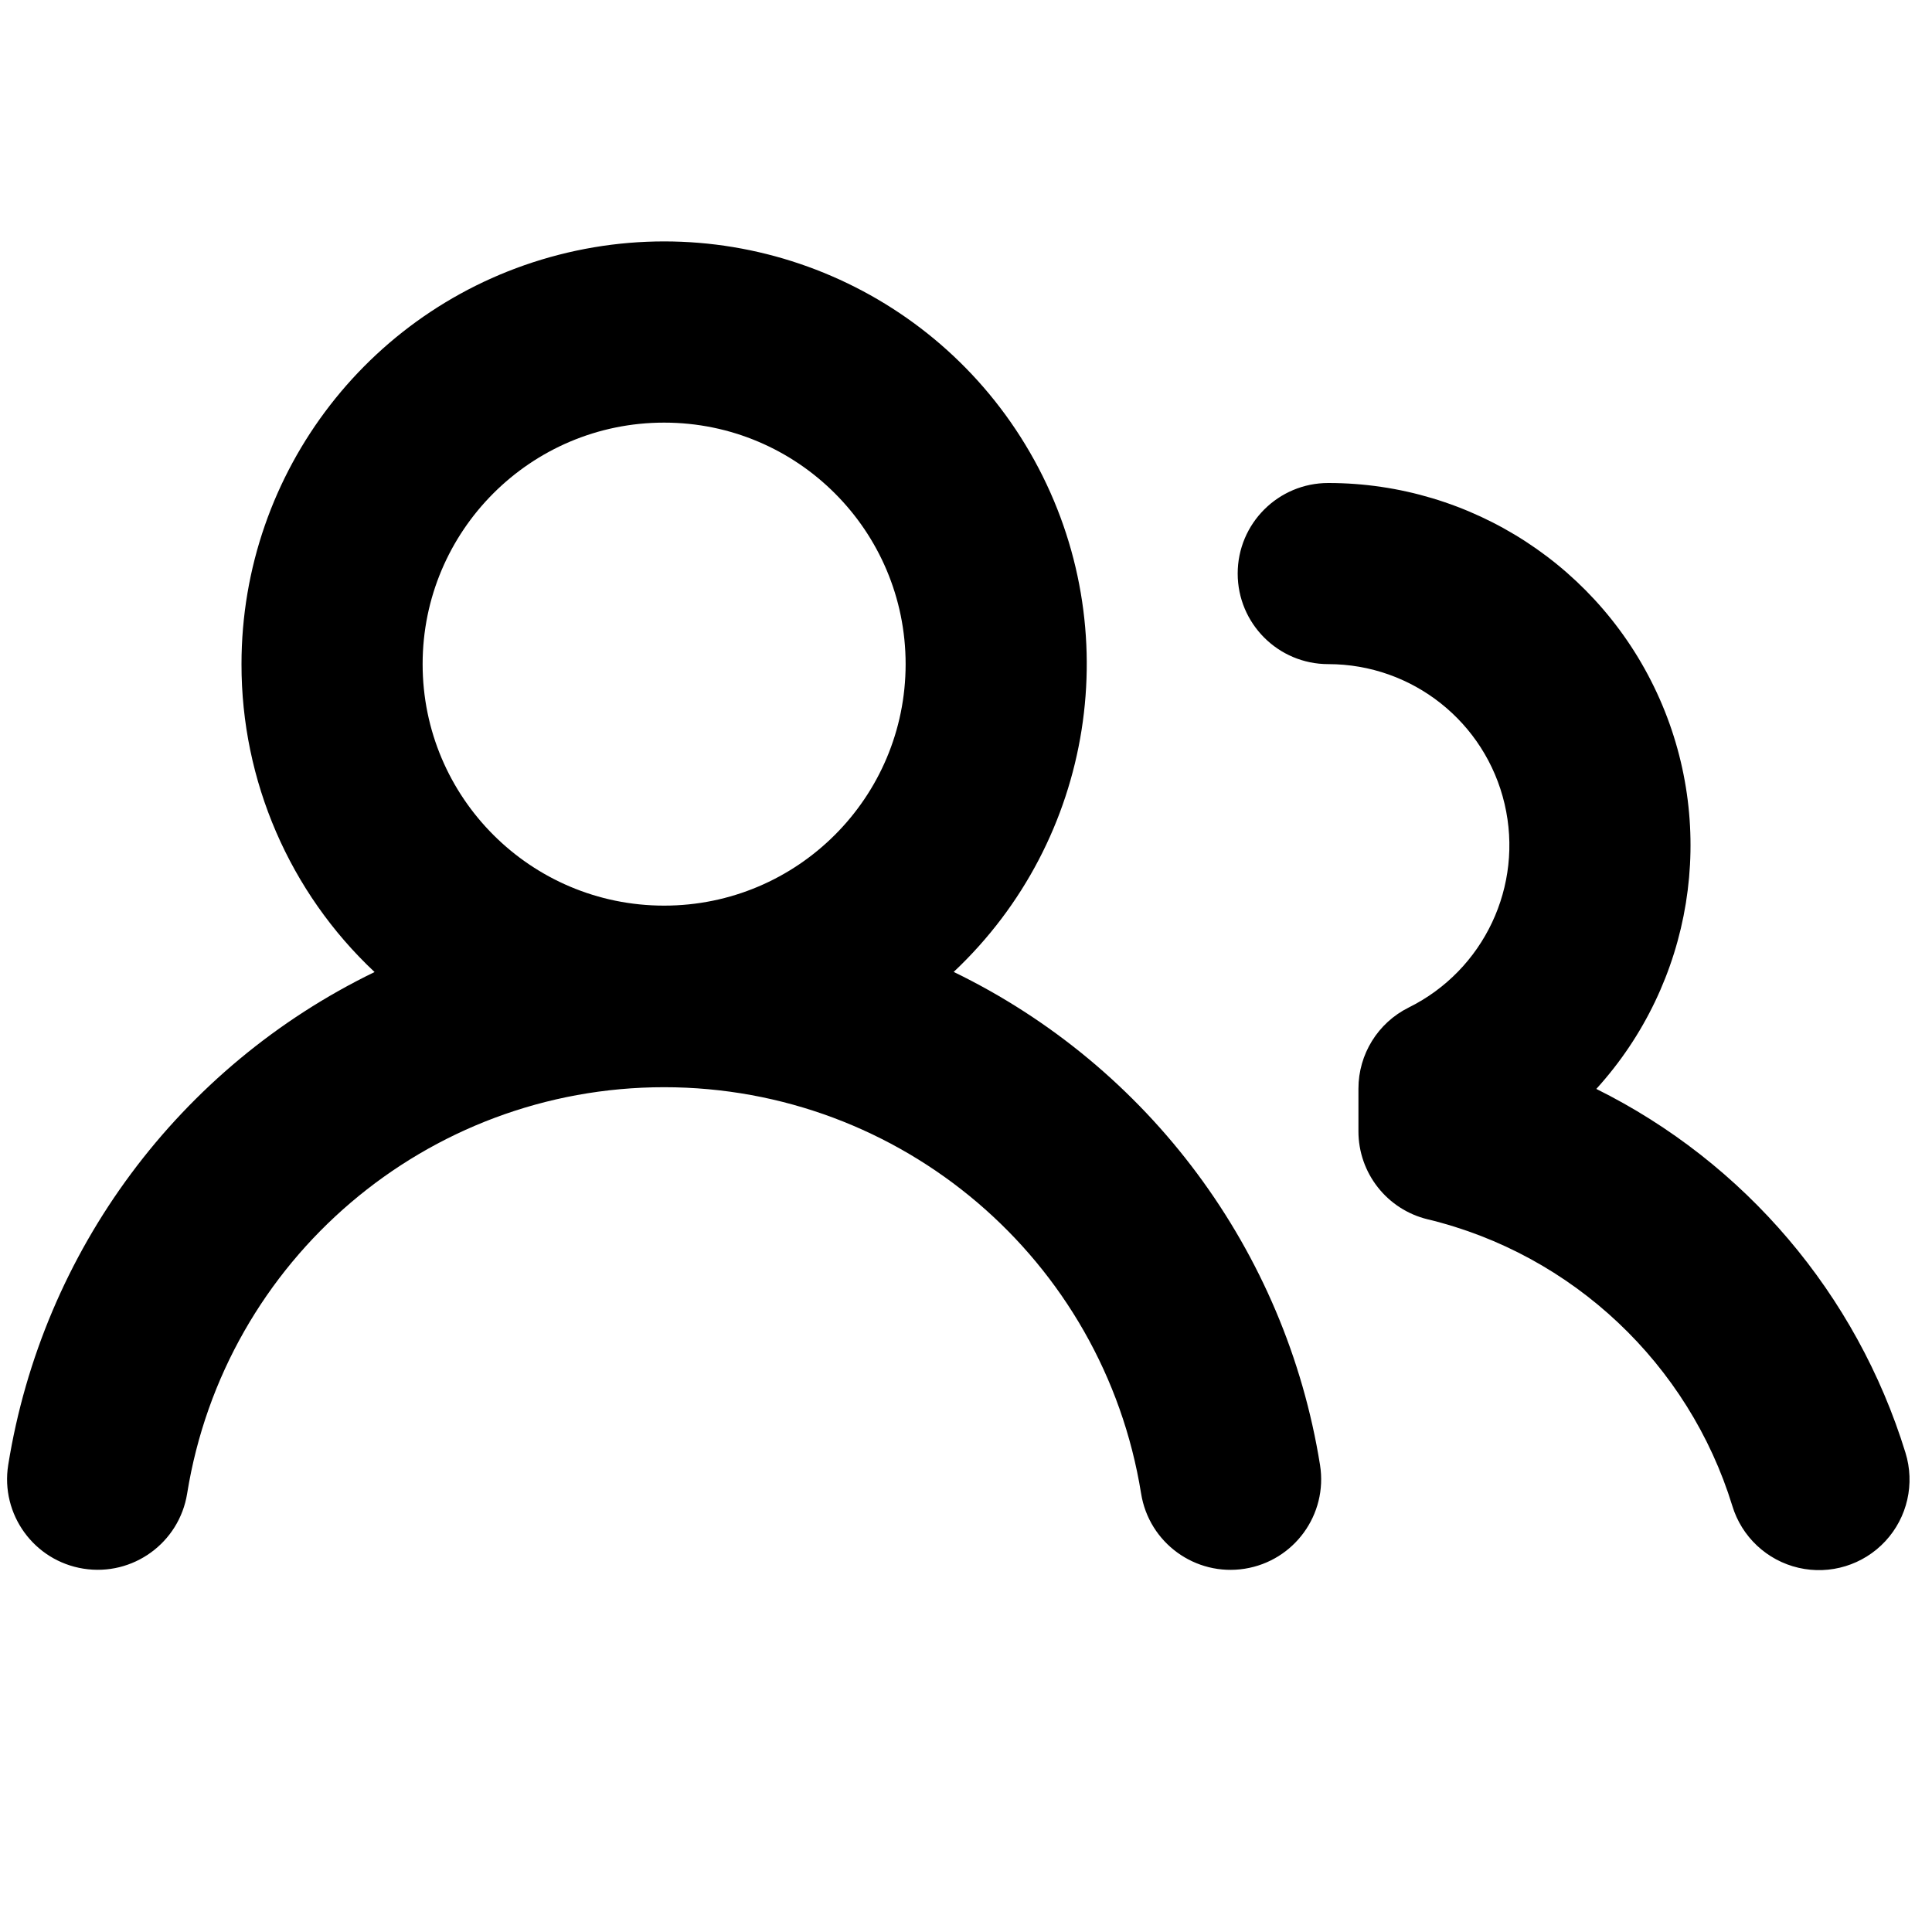
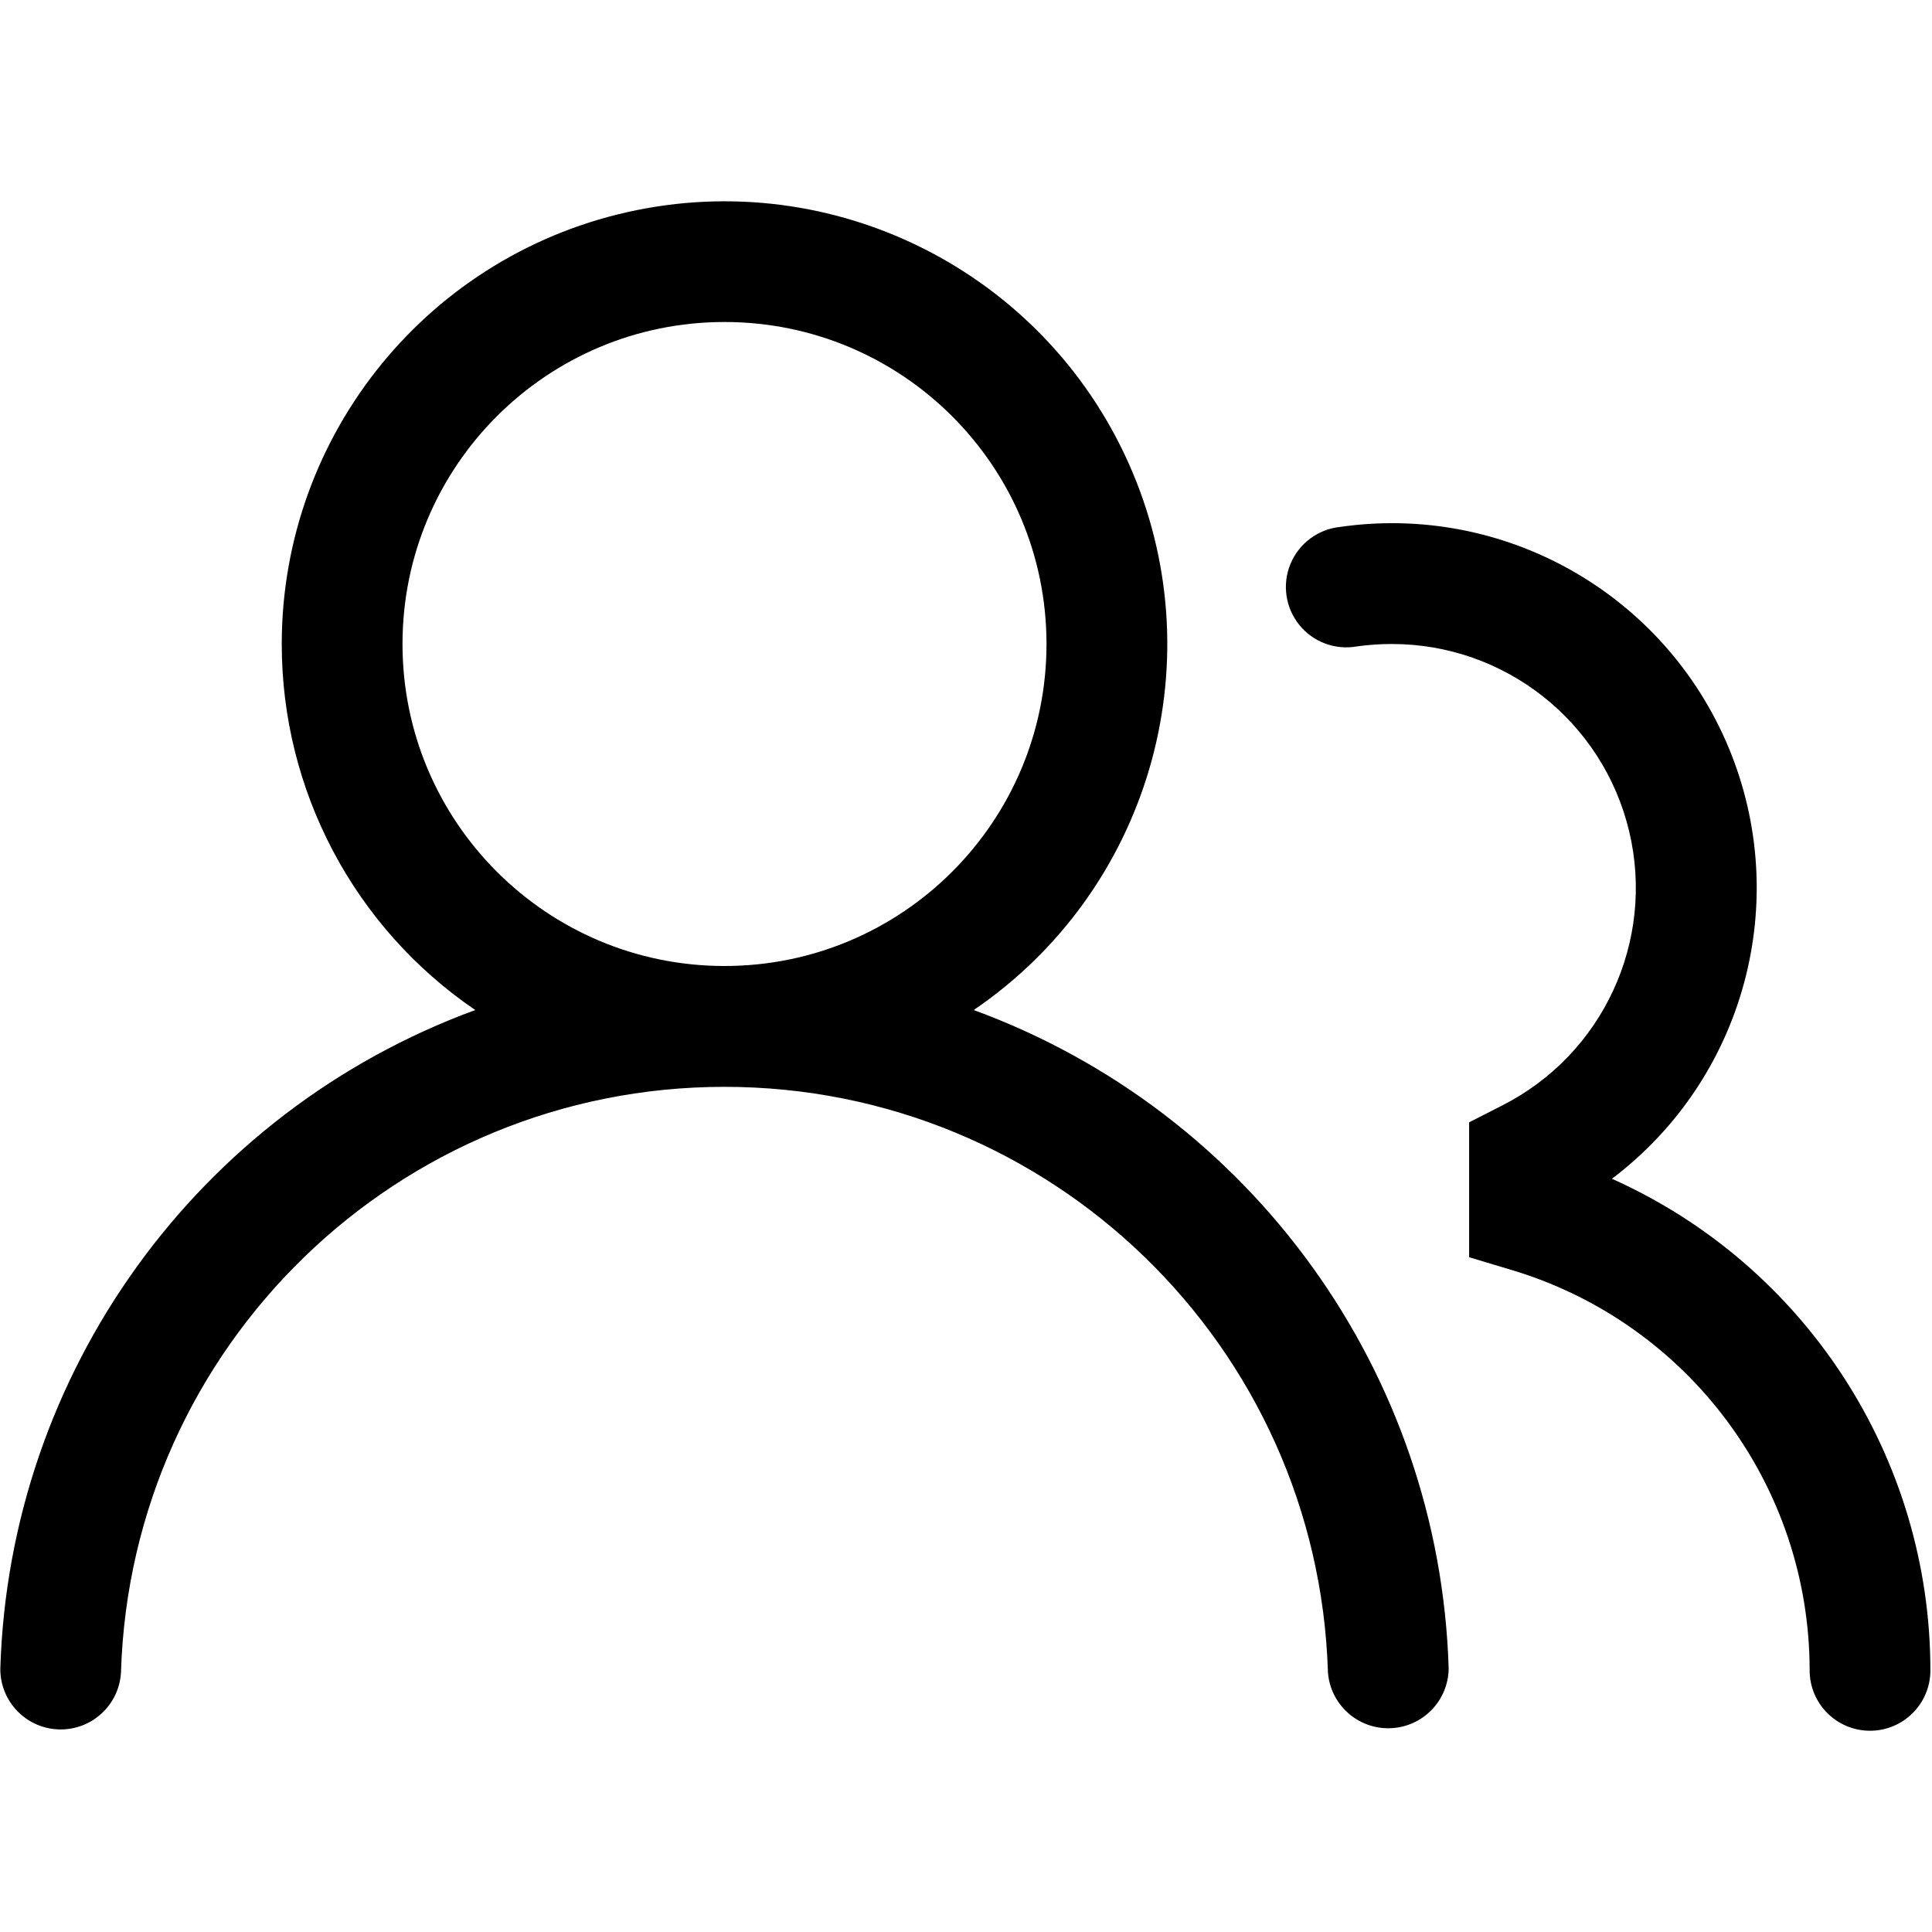
- <svg xmlns="http://www.w3.org/2000/svg" viewBox="0 0 16 16" width="20" height="20">
-   <path fill-rule="evenodd" d="M5.5 3.5a2 2 0 100 4 2 2 0 000-4zM2 5.5a3.5 3.5 0 115.898 2.549 5.507 5.507 0 013.034 4.084.75.75 0 11-1.482.235 4.001 4.001 0 00-7.9 0 .75.75 0 01-1.482-.236A5.507 5.507 0 013.102 8.05 3.49 3.49 0 012 5.5zM11 4a.75.75 0 100 1.5 1.5 1.5 0 01.666 2.844.75.75 0 00-.416.672v.352a.75.75 0 00.574.73c1.2.289 2.162 1.2 2.522 2.372a.75.75 0 101.434-.44 5.01 5.01 0 00-2.56-3.012A3 3 0 0011 4z" />
+ <svg xmlns="http://www.w3.org/2000/svg" viewBox="0 0 24 24" width="20" height="20">
+   <path d="M3.5 8a5.5 5.5 0 118.596 4.547 9.005 9.005 0 015.9 8.18.751.751 0 01-1.5.045 7.5 7.5 0 00-14.993 0 .75.75 0 01-1.499-.044 9.005 9.005 0 015.9-8.181A5.496 5.496 0 013.5 8zM9 4a4 4 0 100 8 4 4 0 000-8zm8.29 4c-.148 0-.292.01-.434.03a.75.75 0 11-.212-1.484 4.53 4.53 0 013.38 8.097 6.69 6.69 0 013.956 6.107.75.75 0 01-1.5 0 5.193 5.193 0 00-3.696-4.972l-.534-.16v-1.676l.41-.209A3.03 3.03 0 0017.29 8z" />
</svg>
